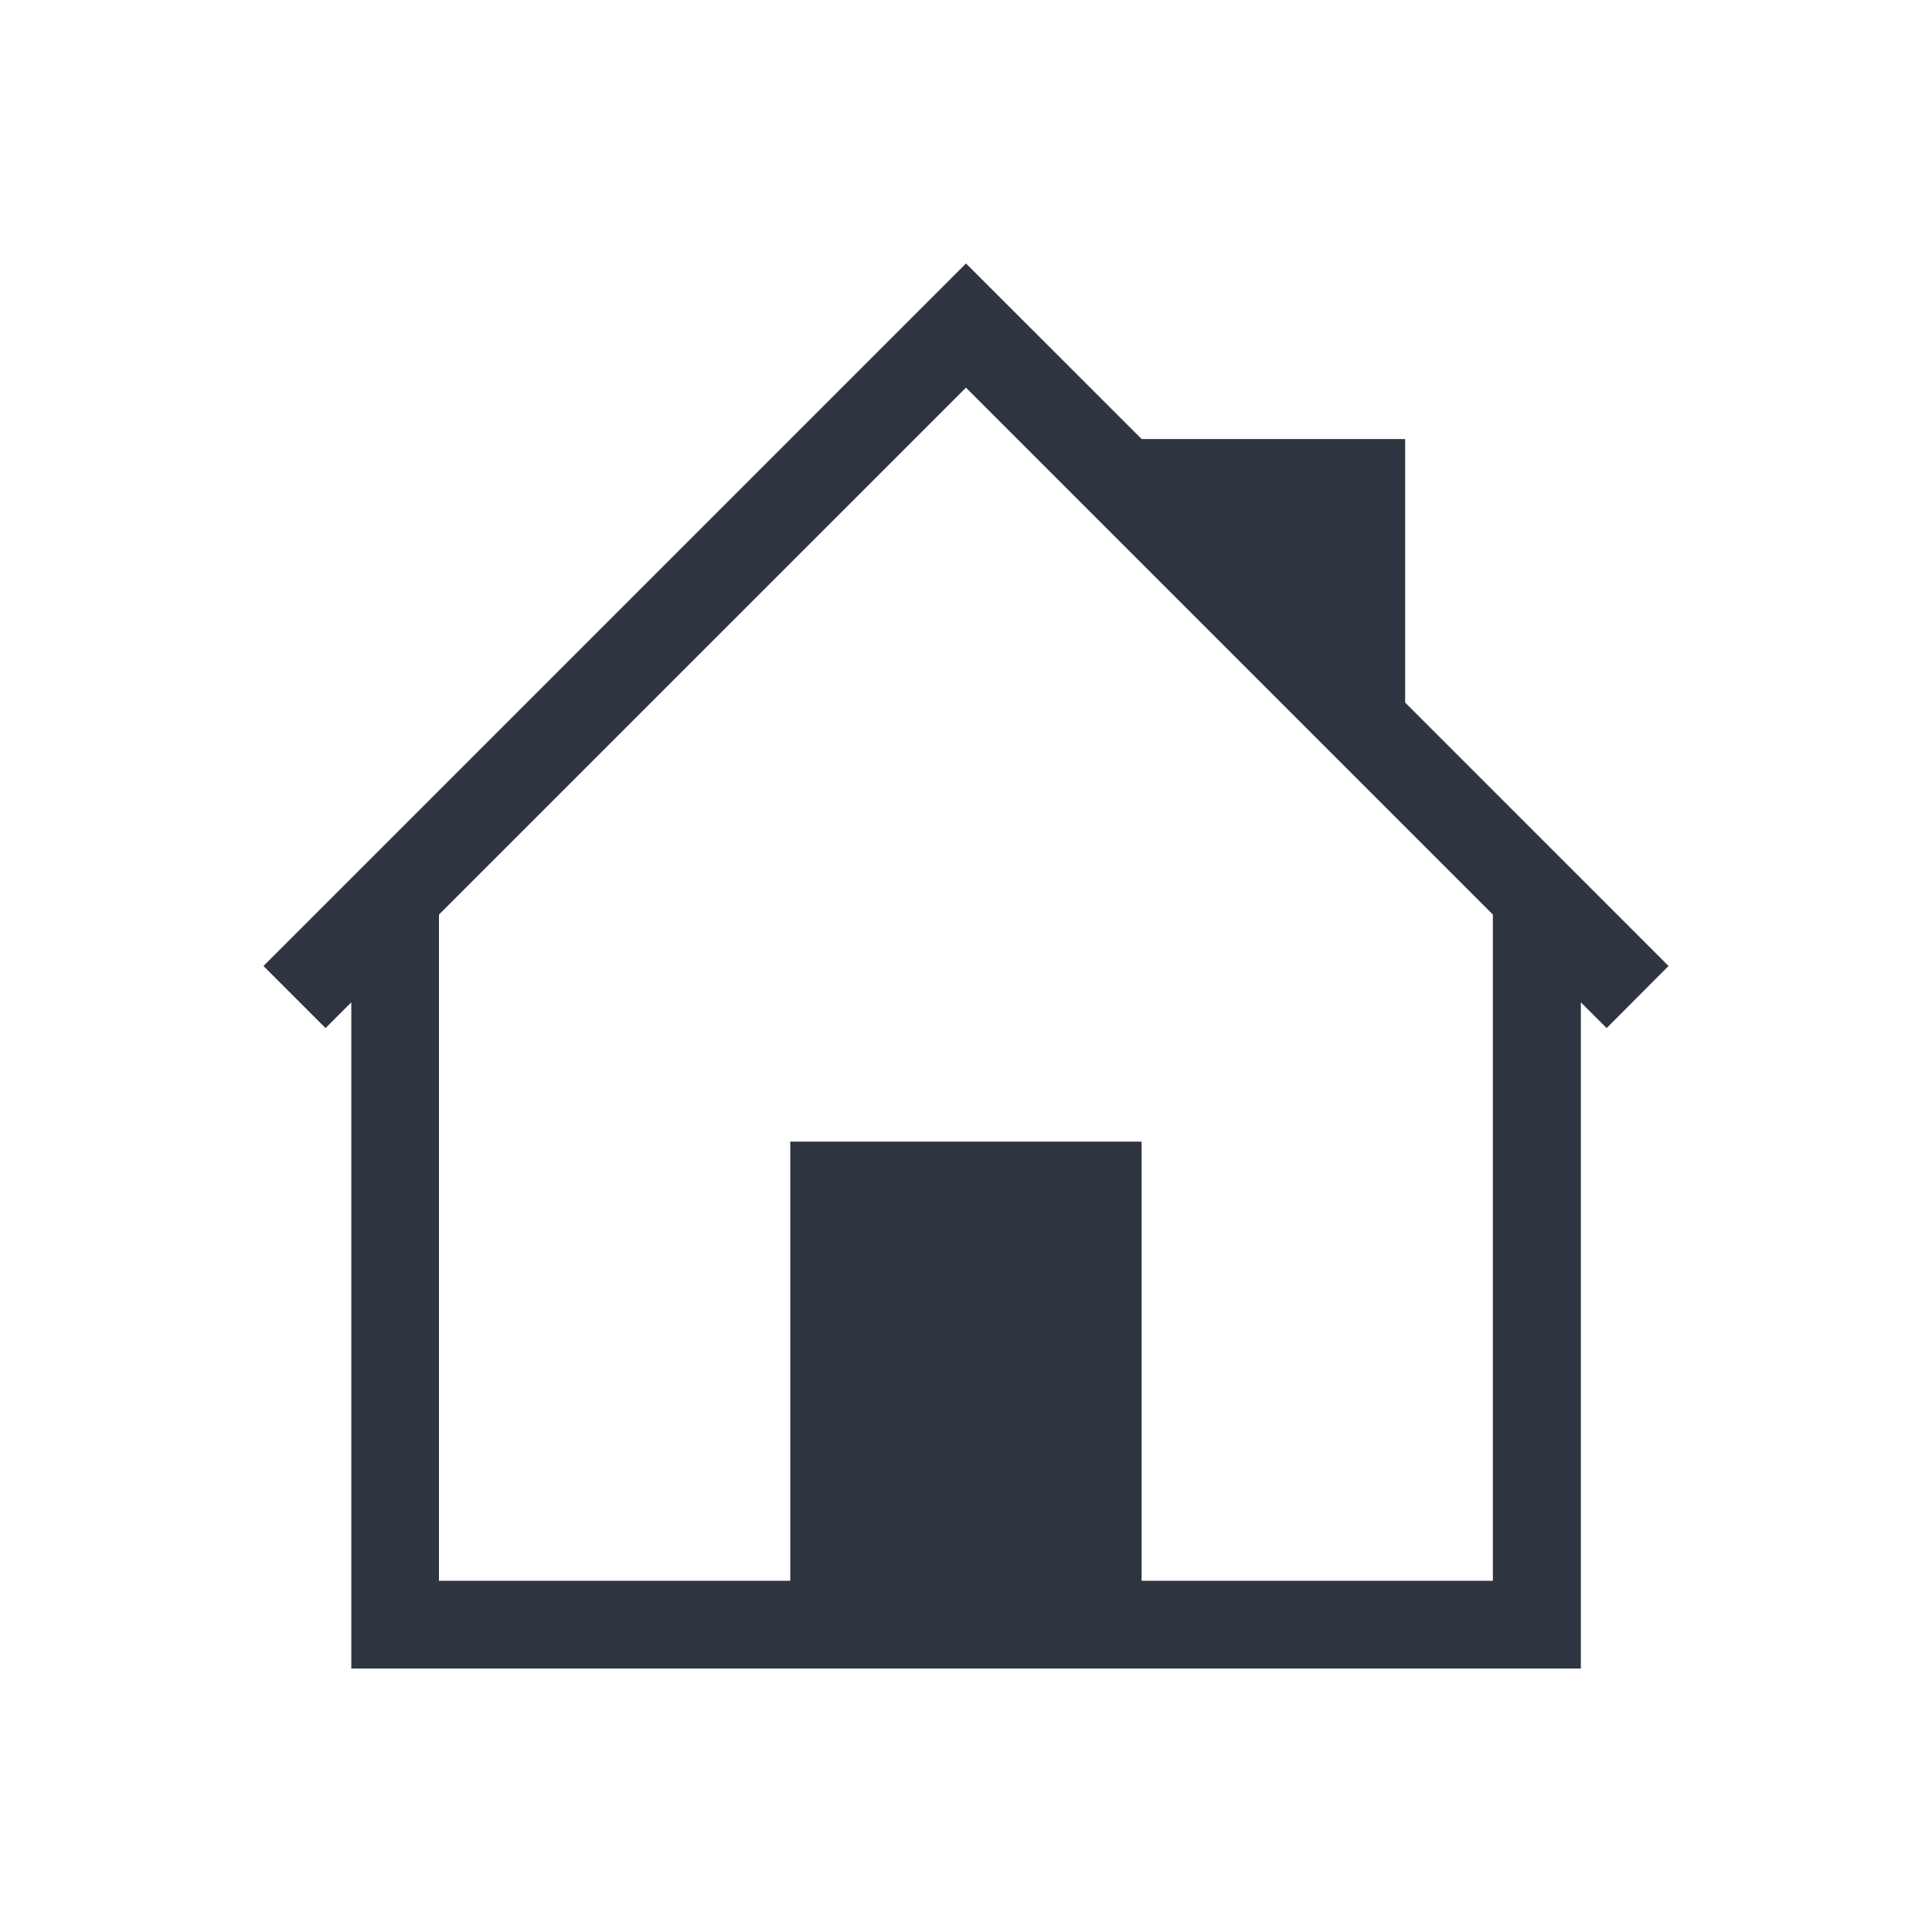
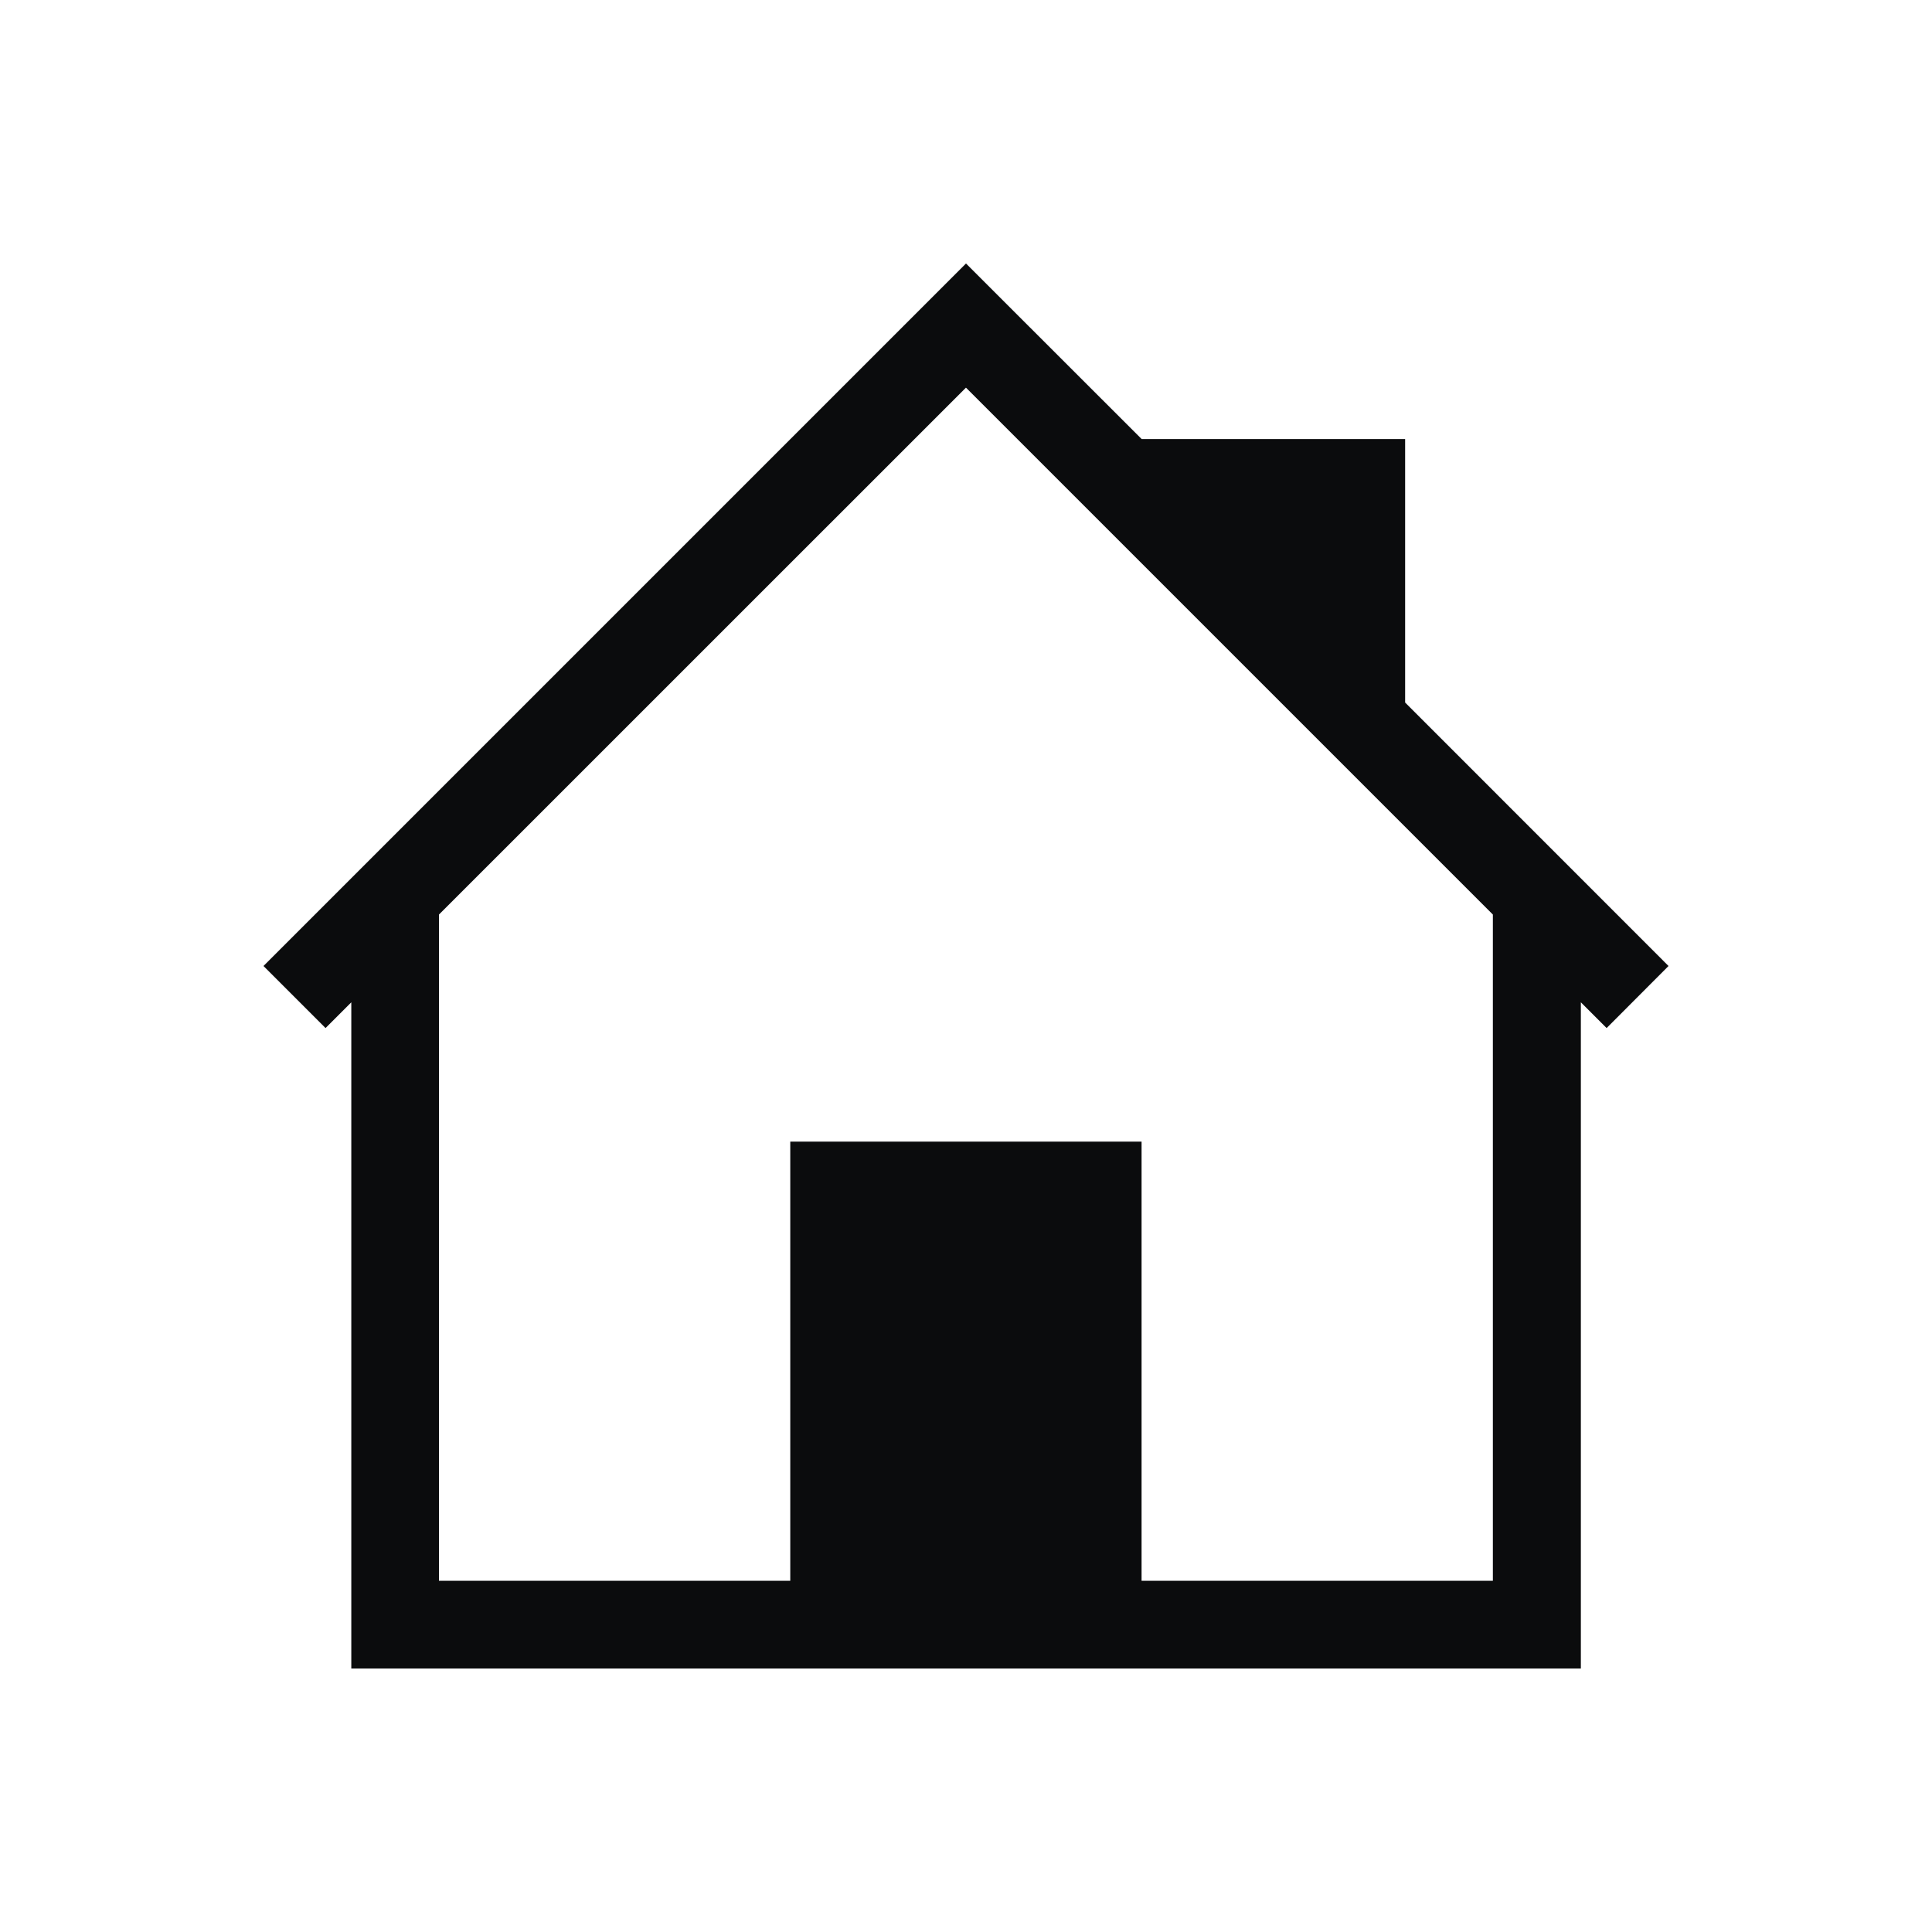
- <svg xmlns="http://www.w3.org/2000/svg" viewBox="0 0 22 22" id="svg" version="1.1" width="100%" height="100%">
+ <svg xmlns="http://www.w3.org/2000/svg" height="100%" width="100%" version="1.1" id="svg" viewBox="0 0 22 22">
  <defs id="defs81">
-     <style id="current-color-scheme" type="text/css">
+     <style type="text/css" id="current-color-scheme">
      .ColorScheme-Text {
        color:#7B7C7E;
      }
      .ColorScheme-Background{
        color:#EFF0F1;
      }
      .ColorScheme-Highlight{
        color:#3DAEE6;
      }
      .ColorScheme-ViewText {
        color:#7B7C7E;
      }
      .ColorScheme-ViewBackground{
        color:#FCFCFC;
      }
      .ColorScheme-ViewHover {
        color:#3DAEE6;
      }
      .ColorScheme-ViewFocus{
        color:#1E92FF;
      }
      .ColorScheme-ButtonText {
        color:#7B7C7E;
      }
      .ColorScheme-ButtonBackground{
        color:#EFF0F1;
      }
      .ColorScheme-ButtonHover {
        color:#3DAEE6;
      }
      .ColorScheme-ButtonFocus{
        color:#1E92FF;
      }
</style>
  </defs>
-   <g id="go-down" transform="matrix(0.9166667,0,0,0.9166667,-30.08333,0)">
-     <rect style="opacity:0.01;fill:#00000f;fill-opacity:0.004;stroke:none" id="rect3098" width="24" height="24" x="155" y="0" />
-     <path id="rect4176-9" d="M 157.884,7.028 157,7.912 164.656,15.568 167,17.912 169.344,15.568 177,7.912 176.116,7.028 168.46,14.684 167,16.144 165.54,14.684 157.884,7.028 z" style="fill:#2e3440;fill-opacity:1;stroke:none" class="ColorScheme-Text" />
+   <g transform="matrix(0.9166667,0,0,0.9166667,-30.08333,0)" id="go-down">
+     <rect y="0" x="155" height="24" width="24" id="rect3098" style="opacity:0.01;fill:#00000f;fill-opacity:0.004;stroke:none" />
+     <path class="ColorScheme-Text" style="fill:#0b0c0d;fill-opacity:1;stroke:none" d="M 157.884,7.028 157,7.912 164.656,15.568 167,17.912 169.344,15.568 177,7.912 176.116,7.028 168.46,14.684 167,16.144 165.54,14.684 157.884,7.028 z" id="rect4176-9" />
  </g>
-   <g id="go-home" transform="scale(0.9166667,0.9166667)">
-     <rect y="0" x="0" height="24" width="24" id="rect2996" style="opacity:0.01;fill:#ed1515;fill-opacity:0.004;stroke:none" />
-     <path style="fill:#2e3440;fill-opacity:1;stroke:none" d="M 12,3.273 11.229,4.044 3.273,12 l 0.771,0.771 0.32,-0.32 0,8.276 1.091,0 5.455,0 3.273,0 5.455,0 0,-1.091 0,-7.185 0.32,0.32 L 20.727,12 17.455,8.727 l 0,-3.273 -3.273,0 L 12.771,4.044 12,3.273 z m 0,1.543 6.545,6.545 0,8.276 -4.364,0 0,-5.455 -3.273,0 -1.091,0 0,5.455 -4.364,0 0,-8.276 L 12,4.815 z" id="rect4164" class="ColorScheme-Text" />
+   <g transform="scale(0.9166667,0.9166667)" id="go-home">
+     <rect style="opacity:0.01;fill:#ed1515;fill-opacity:0.004;stroke:none" id="rect2996" width="24" height="24" x="0" y="0" />
+     <path class="ColorScheme-Text" id="rect4164" d="M 12,3.273 11.229,4.044 3.273,12 l 0.771,0.771 0.32,-0.32 0,8.276 1.091,0 5.455,0 3.273,0 5.455,0 0,-1.091 0,-7.185 0.32,0.32 L 20.727,12 17.455,8.727 l 0,-3.273 -3.273,0 L 12.771,4.044 12,3.273 z m 0,1.543 6.545,6.545 0,8.276 -4.364,0 0,-5.455 -3.273,0 -1.091,0 0,5.455 -4.364,0 0,-8.276 L 12,4.815 z" style="fill:#0b0c0d;fill-opacity:1;stroke:none" />
  </g>
-   <g id="go-next" transform="matrix(0.9166667,0,0,0.9166667,-17.33333,0)">
-     <rect style="opacity:0.01;fill:#00000f;fill-opacity:0.004;stroke:none" id="rect3094" width="24" height="24" x="80" y="0" />
-     <path id="rect4176-6" d="m 88.949,1.949 -0.888,0.888 7.695,7.695 1.467,1.467 -1.467,1.467 -7.695,7.695 0.888,0.888 7.695,-7.695 L 99,12 96.644,9.644 88.949,1.949 z" style="fill:#2e3440;fill-opacity:1;stroke:none" class="ColorScheme-Text" />
+   <g transform="matrix(0.9166667,0,0,0.9166667,-17.33333,0)" id="go-next">
+     <rect y="0" x="80" height="24" width="24" id="rect3094" style="opacity:0.01;fill:#00000f;fill-opacity:0.004;stroke:none" />
+     <path class="ColorScheme-Text" style="fill:#0b0c0d;fill-opacity:1;stroke:none" d="m 88.949,1.949 -0.888,0.888 7.695,7.695 1.467,1.467 -1.467,1.467 -7.695,7.695 0.888,0.888 7.695,-7.695 L 99,12 96.644,9.644 88.949,1.949 z" id="rect4176-6" />
  </g>
-   <g id="go-previous" transform="matrix(0.9166667,0,0,0.9166667,-8.666667,0)">
-     <rect y="0" x="40" height="24" width="24" id="rect3092" style="opacity:0.01;fill:#00000f;fill-opacity:0.004;stroke:none" />
-     <path id="rect4176-31" d="m 56.088,2 -7.656,7.656 -2.344,2.344 2.344,2.344 7.656,7.656 0.884,-0.884 L 49.316,13.46 47.856,12 49.316,10.54 56.972,2.884 56.088,2 z" style="fill:#2e3440;fill-opacity:1;stroke:none" class="ColorScheme-Text" />
+   <g transform="matrix(0.9166667,0,0,0.9166667,-8.666667,0)" id="go-previous">
+     <rect style="opacity:0.01;fill:#00000f;fill-opacity:0.004;stroke:none" id="rect3092" width="24" height="24" x="40" y="0" />
+     <path class="ColorScheme-Text" style="fill:#0b0c0d;fill-opacity:1;stroke:none" d="m 56.088,2 -7.656,7.656 -2.344,2.344 2.344,2.344 7.656,7.656 0.884,-0.884 L 49.316,13.46 47.856,12 49.316,10.54 56.972,2.884 56.088,2 z" id="rect4176-31" />
  </g>
-   <g id="go-up" transform="matrix(0.9166667,0,0,0.9166667,-21.41667,0)">
-     <rect y="0" x="115" height="24" width="24" id="rect3096" style="opacity:0.01;fill:#00000f;fill-opacity:0.004;stroke:none" />
-     <path id="rect4176-2" d="M 117.884,16.912 117,16.028 124.656,8.372 127,6.028 l 2.344,2.344 7.656,7.656 -0.884,0.884 -7.656,-7.656 -1.46,-1.46 -1.46,1.46 -7.656,7.656 z" style="fill:#2e3440;fill-opacity:1;stroke:none" class="ColorScheme-Text" />
+   <g transform="matrix(0.9166667,0,0,0.9166667,-21.41667,0)" id="go-up">
+     <rect style="opacity:0.01;fill:#00000f;fill-opacity:0.004;stroke:none" id="rect3096" width="24" height="24" x="115" y="0" />
+     <path class="ColorScheme-Text" style="fill:#0b0c0d;fill-opacity:1;stroke:none" d="M 117.884,16.912 117,16.028 124.656,8.372 127,6.028 l 2.344,2.344 7.656,7.656 -0.884,0.884 -7.656,-7.656 -1.46,-1.46 -1.46,1.46 -7.656,7.656 z" id="rect4176-2" />
  </g>
</svg>
